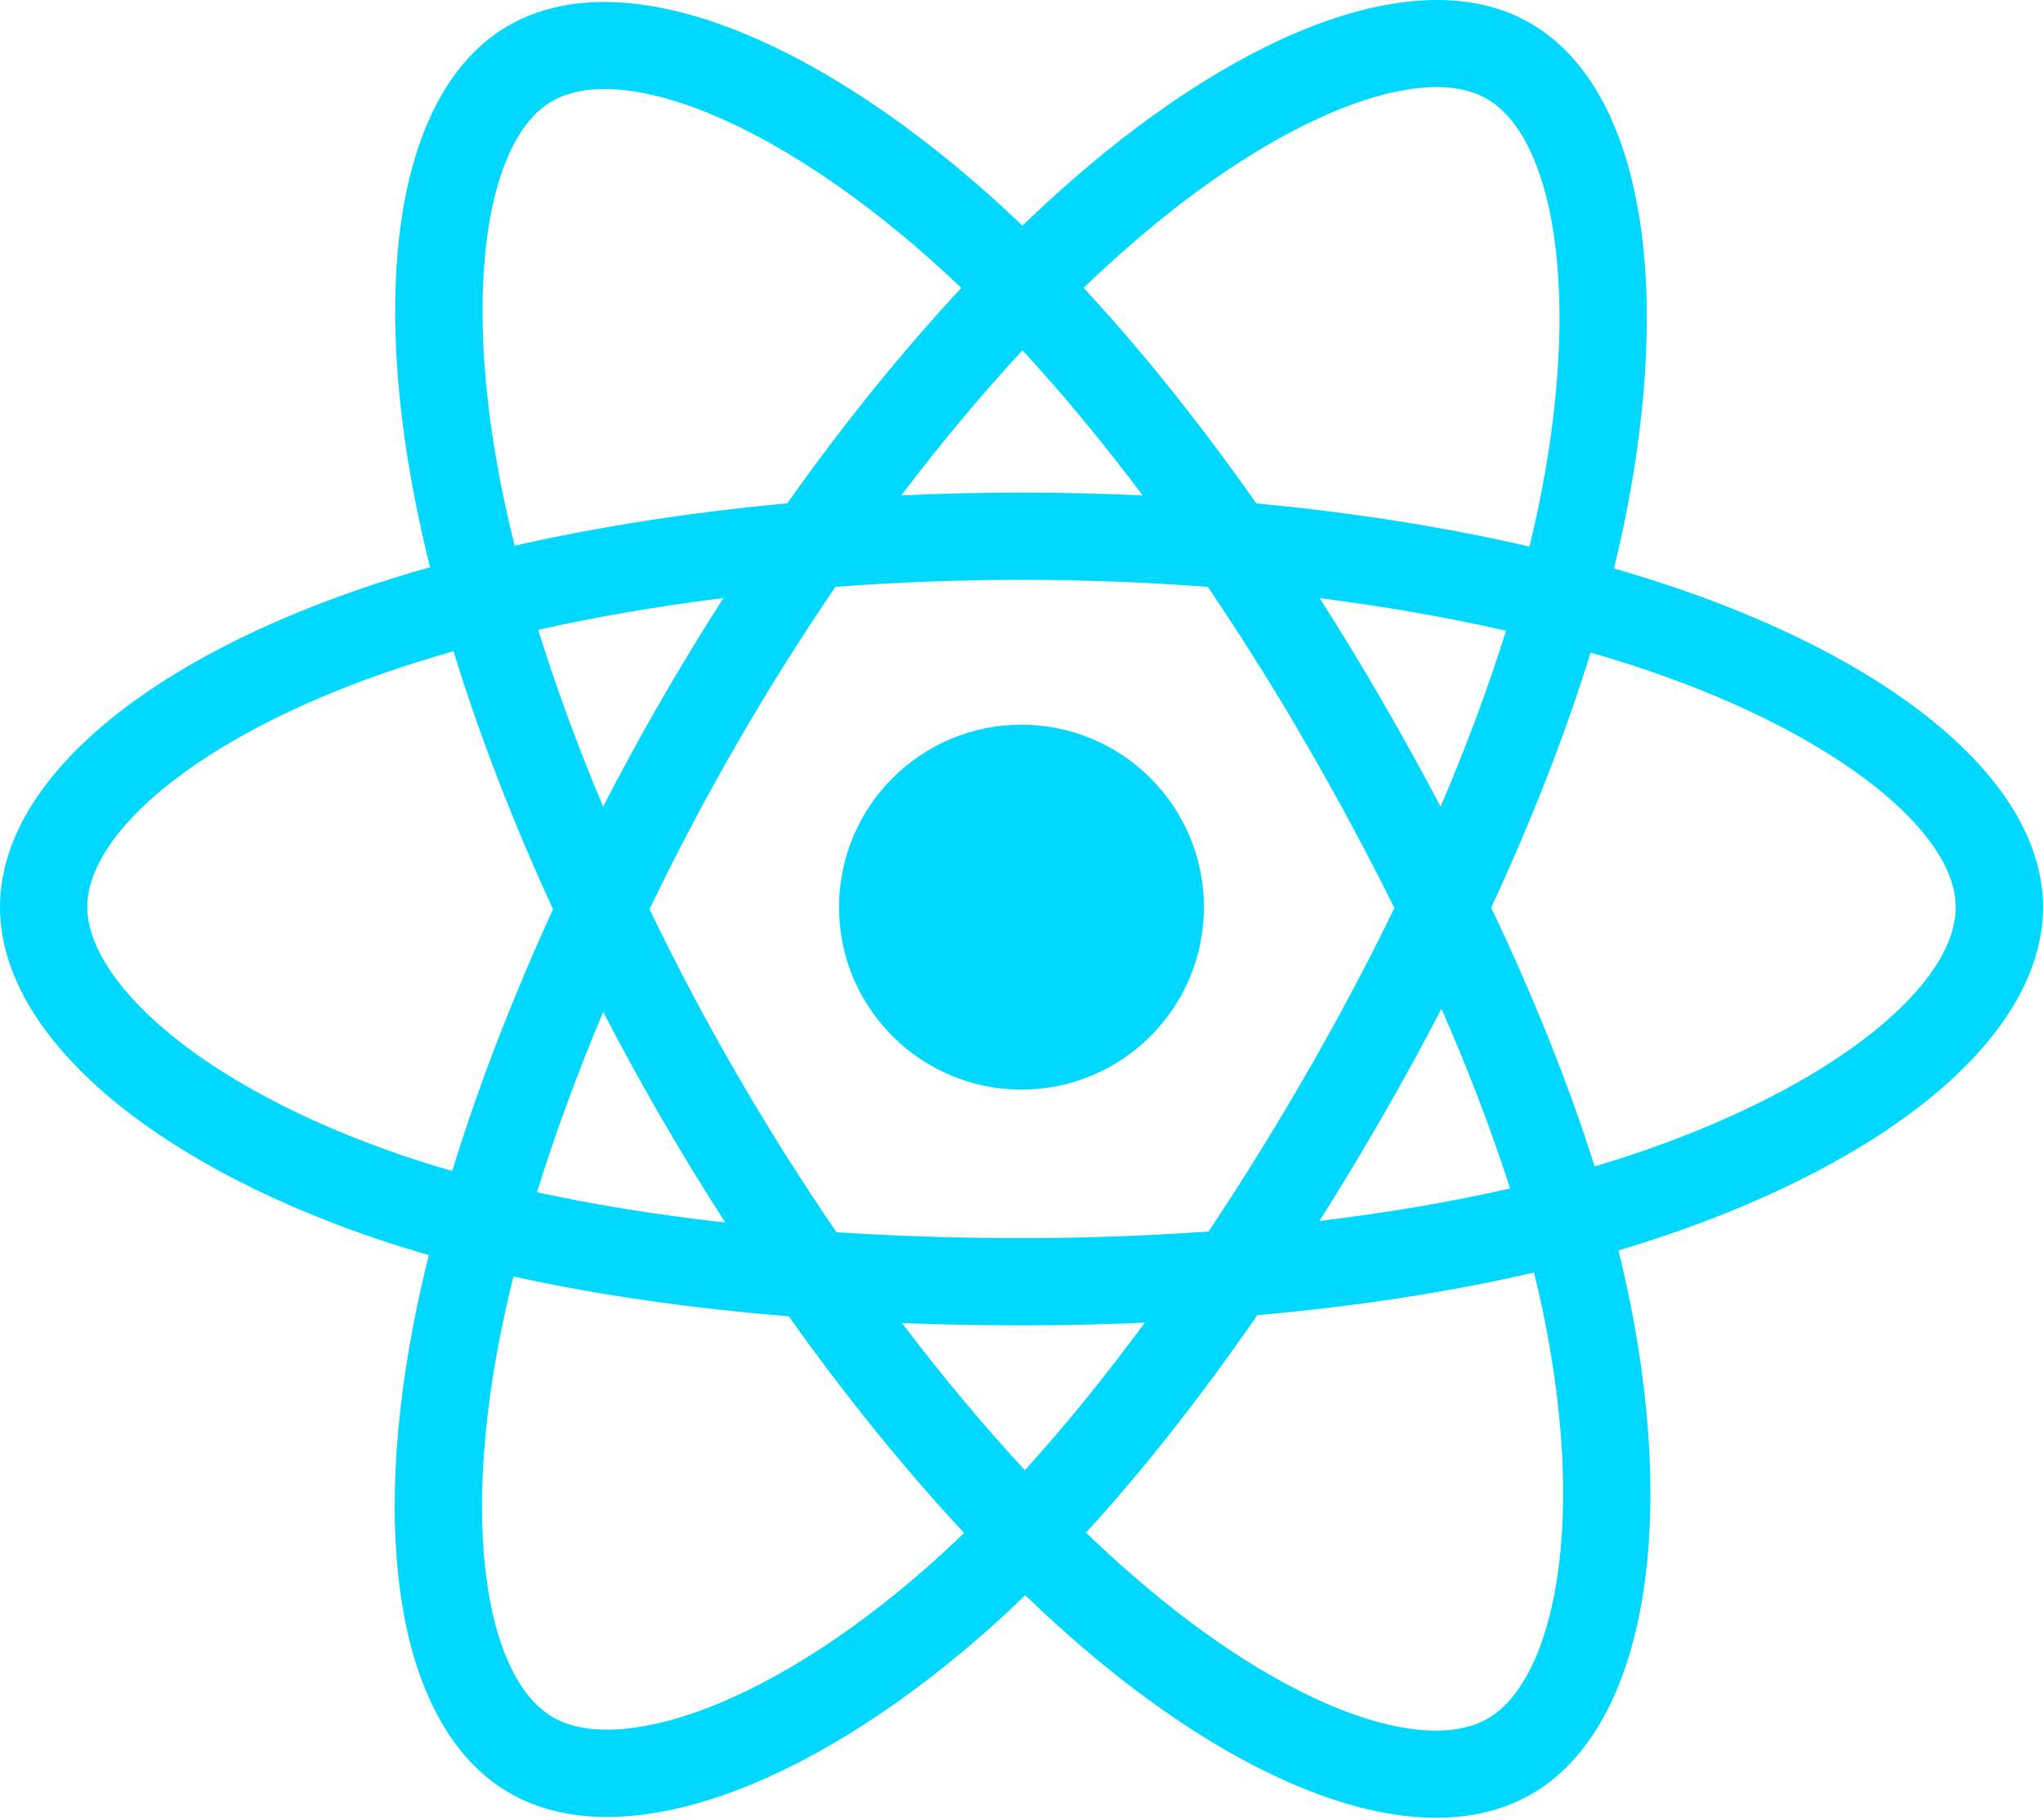
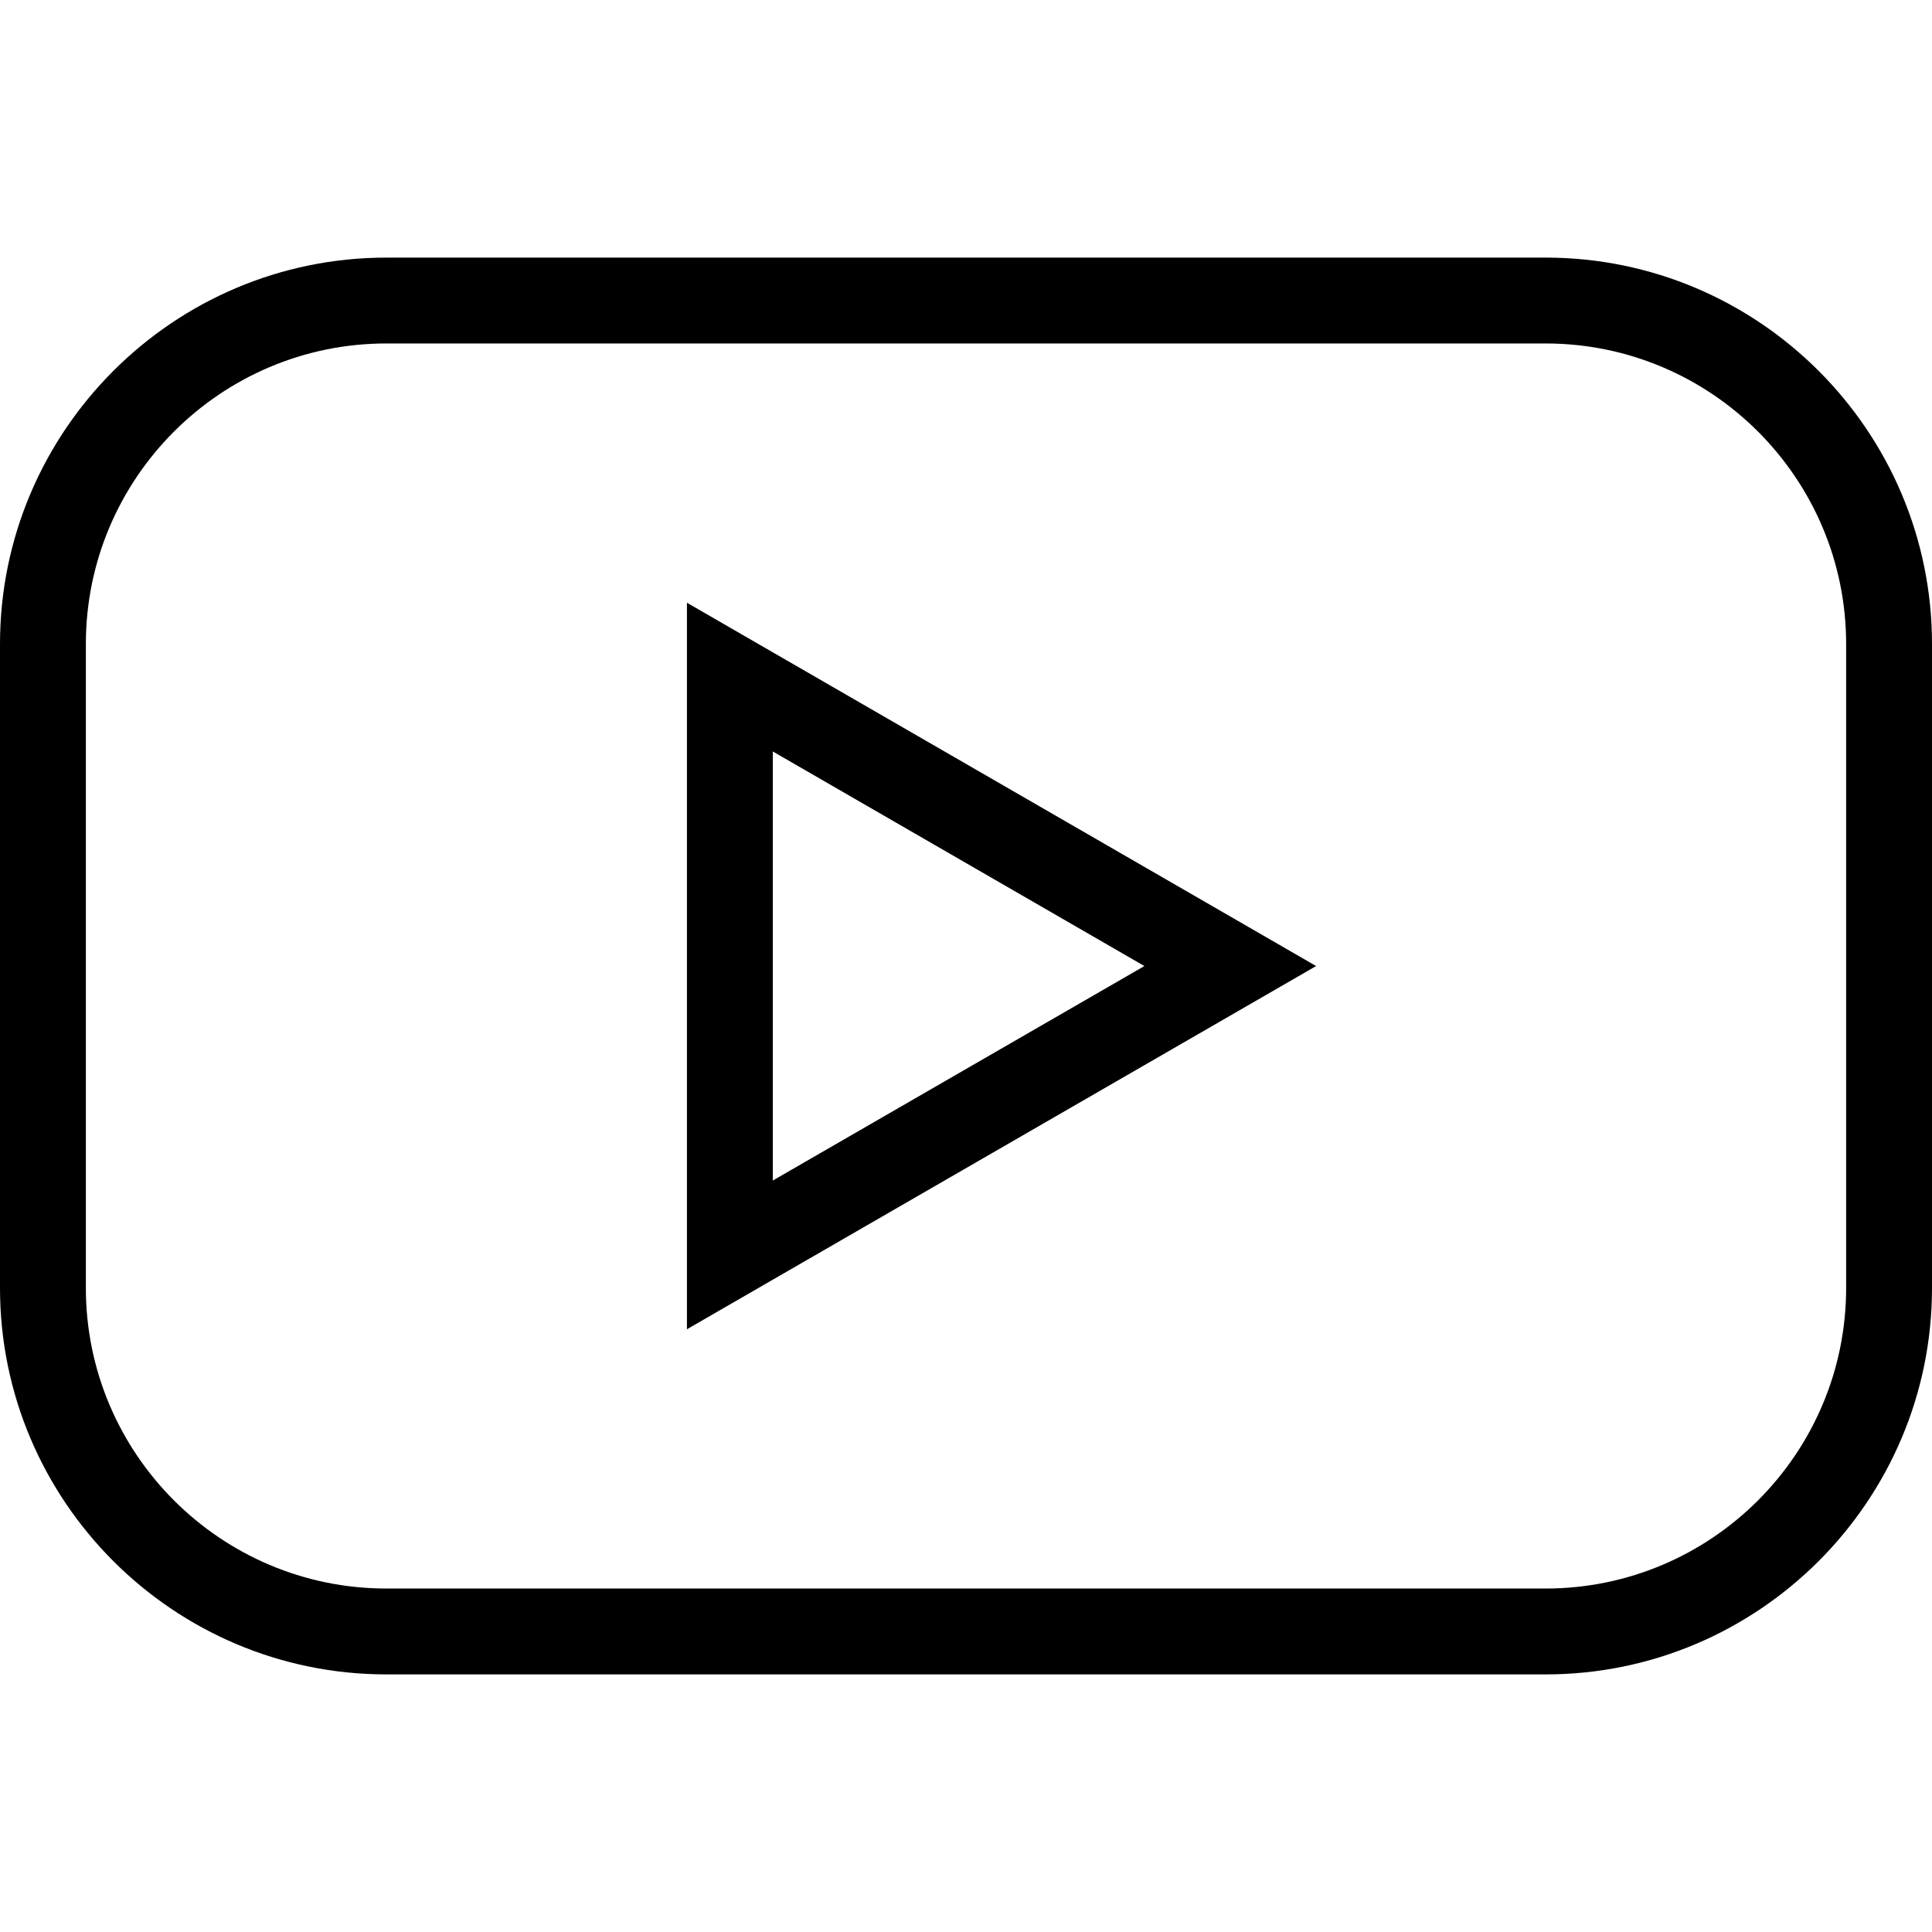
- <svg xmlns="http://www.w3.org/2000/svg" aria-hidden="true" role="img" class="iconify iconify--logos" width="35.93" height="32" preserveAspectRatio="xMidYMid meet" viewBox="0 0 256 228">
-   <path fill="#00D8FF" d="M210.483 73.824a171.49 171.49 0 0 0-8.24-2.597c.465-1.9.893-3.777 1.273-5.621c6.238-30.281 2.16-54.676-11.769-62.708c-13.355-7.7-35.196.329-57.254 19.526a171.23 171.23 0 0 0-6.375 5.848a155.866 155.866 0 0 0-4.241-3.917C100.759 3.829 77.587-4.822 63.673 3.233C50.33 10.957 46.379 33.89 51.995 62.588a170.974 170.974 0 0 0 1.892 8.48c-3.28.932-6.445 1.924-9.474 2.98C17.309 83.498 0 98.307 0 113.668c0 15.865 18.582 31.778 46.812 41.427a145.52 145.52 0 0 0 6.921 2.165a167.467 167.467 0 0 0-2.01 9.138c-5.354 28.2-1.173 50.591 12.134 58.266c13.744 7.926 36.812-.22 59.273-19.855a145.567 145.567 0 0 0 5.342-4.923a168.064 168.064 0 0 0 6.92 6.314c21.758 18.722 43.246 26.282 56.54 18.586c13.731-7.949 18.194-32.003 12.4-61.268a145.016 145.016 0 0 0-1.535-6.842c1.62-.48 3.21-.974 4.76-1.488c29.348-9.723 48.443-25.443 48.443-41.52c0-15.417-17.868-30.326-45.517-39.844Zm-6.365 70.984c-1.4.463-2.836.91-4.3 1.345c-3.24-10.257-7.612-21.163-12.963-32.432c5.106-11 9.31-21.767 12.459-31.957c2.619.758 5.16 1.557 7.61 2.4c23.69 8.156 38.14 20.213 38.14 29.504c0 9.896-15.606 22.743-40.946 31.14Zm-10.514 20.834c2.562 12.94 2.927 24.64 1.23 33.787c-1.524 8.219-4.59 13.698-8.382 15.893c-8.067 4.67-25.32-1.4-43.927-17.412a156.726 156.726 0 0 1-6.437-5.87c7.214-7.889 14.423-17.06 21.459-27.246c12.376-1.098 24.068-2.894 34.671-5.345a134.17 134.17 0 0 1 1.386 6.193ZM87.276 214.515c-7.882 2.783-14.16 2.863-17.955.675c-8.075-4.657-11.432-22.636-6.853-46.752a156.923 156.923 0 0 1 1.869-8.499c10.486 2.32 22.093 3.988 34.498 4.994c7.084 9.967 14.501 19.128 21.976 27.15a134.668 134.668 0 0 1-4.877 4.492c-9.933 8.682-19.886 14.842-28.658 17.94ZM50.35 144.747c-12.483-4.267-22.792-9.812-29.858-15.863c-6.35-5.437-9.555-10.836-9.555-15.216c0-9.322 13.897-21.212 37.076-29.293c2.813-.98 5.757-1.905 8.812-2.773c3.204 10.42 7.406 21.315 12.477 32.332c-5.137 11.18-9.399 22.249-12.634 32.792a134.718 134.718 0 0 1-6.318-1.979Zm12.378-84.26c-4.811-24.587-1.616-43.134 6.425-47.789c8.564-4.958 27.502 2.111 47.463 19.835a144.318 144.318 0 0 1 3.841 3.545c-7.438 7.987-14.787 17.08-21.808 26.988c-12.04 1.116-23.565 2.908-34.161 5.309a160.342 160.342 0 0 1-1.76-7.887Zm110.427 27.268a347.8 347.8 0 0 0-7.785-12.803c8.168 1.033 15.994 2.404 23.343 4.08c-2.206 7.072-4.956 14.465-8.193 22.045a381.151 381.151 0 0 0-7.365-13.322Zm-45.032-43.861c5.044 5.465 10.096 11.566 15.065 18.186a322.04 322.04 0 0 0-30.257-.006c4.974-6.559 10.069-12.652 15.192-18.18ZM82.802 87.83a323.167 323.167 0 0 0-7.227 13.238c-3.184-7.553-5.909-14.98-8.134-22.152c7.304-1.634 15.093-2.97 23.209-3.984a321.524 321.524 0 0 0-7.848 12.897Zm8.081 65.352c-8.385-.936-16.291-2.203-23.593-3.793c2.26-7.3 5.045-14.885 8.298-22.6a321.187 321.187 0 0 0 7.257 13.246c2.594 4.48 5.28 8.868 8.038 13.147Zm37.542 31.03c-5.184-5.592-10.354-11.779-15.403-18.433c4.902.192 9.899.29 14.978.29c5.218 0 10.376-.117 15.453-.343c-4.985 6.774-10.018 12.97-15.028 18.486Zm52.198-57.817c3.422 7.8 6.306 15.345 8.596 22.52c-7.422 1.694-15.436 3.058-23.88 4.071a382.417 382.417 0 0 0 7.859-13.026a347.403 347.403 0 0 0 7.425-13.565Zm-16.898 8.101a358.557 358.557 0 0 1-12.281 19.815a329.4 329.4 0 0 1-23.444.823c-7.967 0-15.716-.248-23.178-.732a310.202 310.202 0 0 1-12.513-19.846h.001a307.41 307.41 0 0 1-10.923-20.627a310.278 310.278 0 0 1 10.89-20.637l-.001.001a307.318 307.318 0 0 1 12.413-19.761c7.613-.576 15.42-.876 23.31-.876H128c7.926 0 15.743.303 23.354.883a329.357 329.357 0 0 1 12.335 19.695a358.489 358.489 0 0 1 11.036 20.54a329.472 329.472 0 0 1-11 20.722Zm22.56-122.124c8.572 4.944 11.906 24.881 6.52 51.026c-.344 1.668-.73 3.367-1.15 5.09c-10.622-2.452-22.155-4.275-34.23-5.408c-7.034-10.017-14.323-19.124-21.64-27.008a160.789 160.789 0 0 1 5.888-5.4c18.9-16.447 36.564-22.941 44.612-18.3ZM128 90.808c12.625 0 22.86 10.235 22.86 22.86s-10.235 22.86-22.86 22.86s-22.86-10.235-22.86-22.86s10.235-22.86 22.86-22.86Z" />
+ <svg xmlns="http://www.w3.org/2000/svg" version="1.1" id="Capa_1" x="0px" y="0px" width="612px" height="612px" viewBox="0 0 612 612" style="enable-background:new 0 0 612 612;" xml:space="preserve">
+   <g>
+     <g id="youtube">
+       <g>
+         <path d="M489.6,81.6H122.4C54.917,81.6,0,136.516,0,204v204c0,67.482,54.917,122.4,122.4,122.4h367.2     c67.483,0,122.4-54.918,122.4-122.4V204C612,136.516,557.083,81.6,489.6,81.6z M584.8,408c0,52.496-42.704,95.199-95.2,95.199     H122.4c-52.496,0-95.2-42.703-95.2-95.199V204c0-52.496,42.704-95.2,95.2-95.2h367.2c52.496,0,95.2,42.704,95.2,95.2V408z      M217.6,421.068l199.308-115.055L217.6,190.93V421.068z M244.8,238.041l117.708,67.973L244.8,373.959V238.041z" />
+       </g>
+     </g>
+   </g>
+   <g>
+ </g>
+   <g>
+ </g>
+   <g>
+ </g>
+   <g>
+ </g>
+   <g>
+ </g>
+   <g>
+ </g>
+   <g>
+ </g>
+   <g>
+ </g>
+   <g>
+ </g>
+   <g>
+ </g>
+   <g>
+ </g>
+   <g>
+ </g>
+   <g>
+ </g>
+   <g>
+ </g>
+   <g>
+ </g>
</svg>
